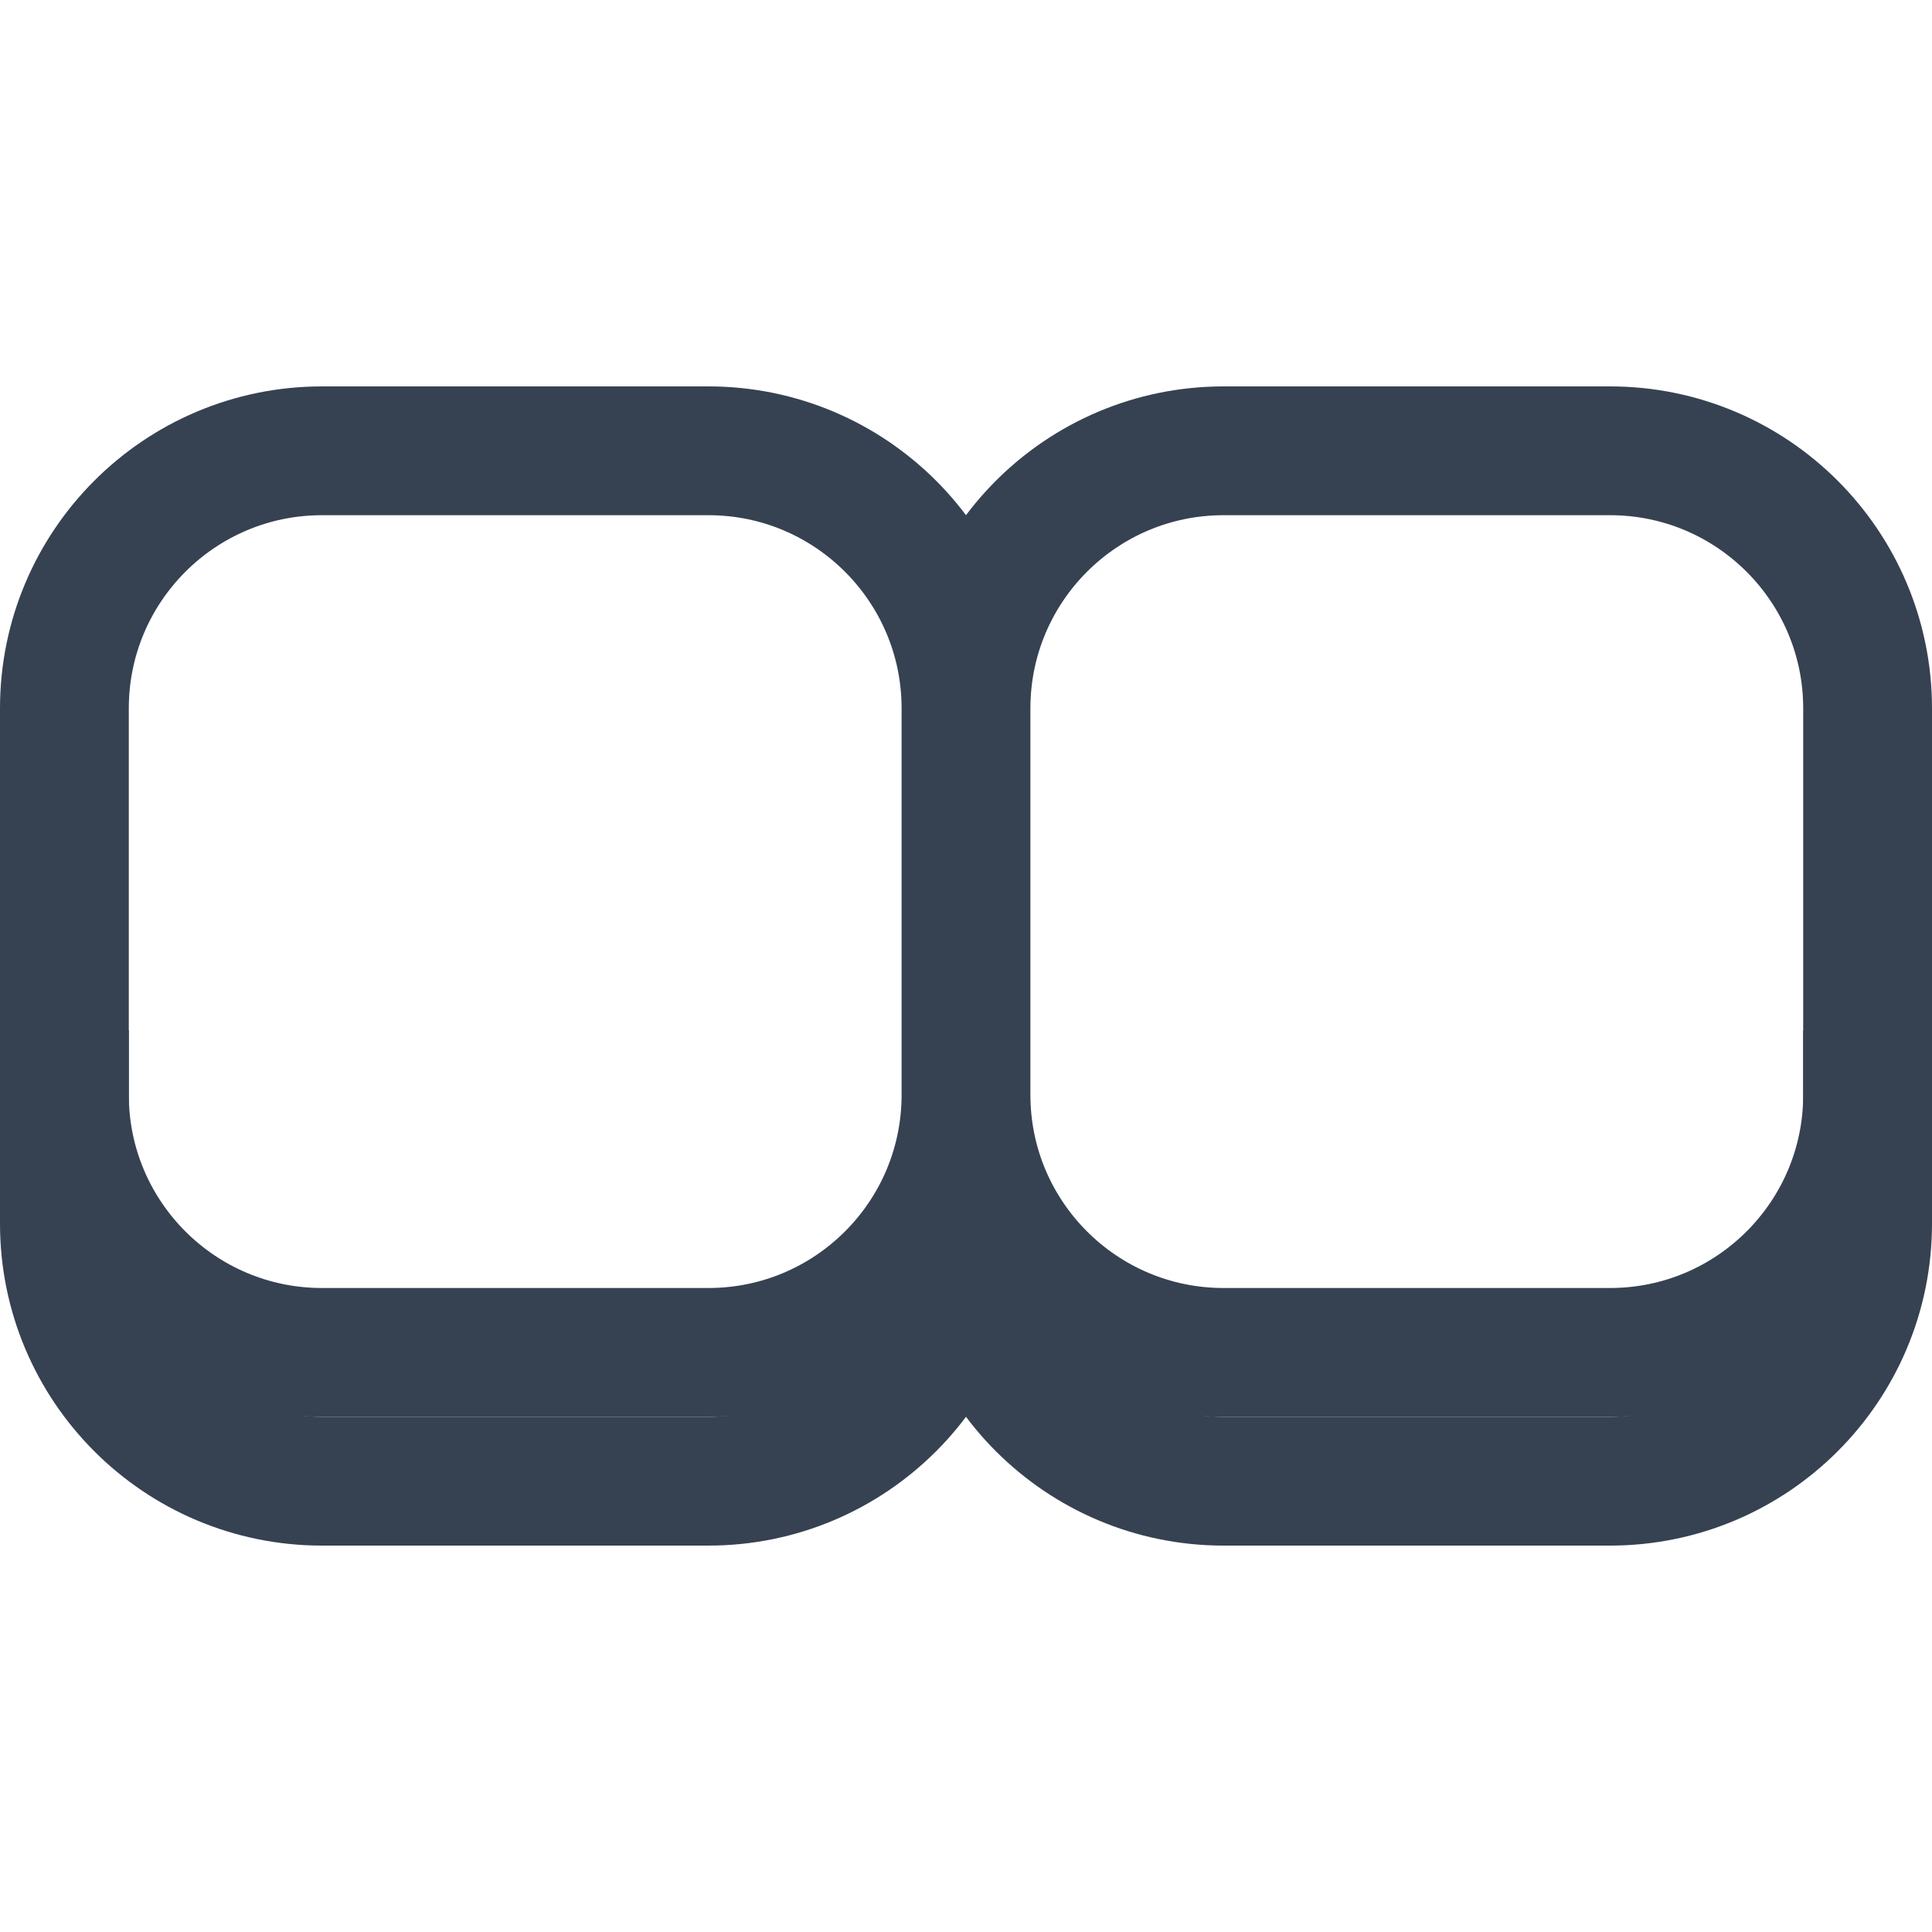
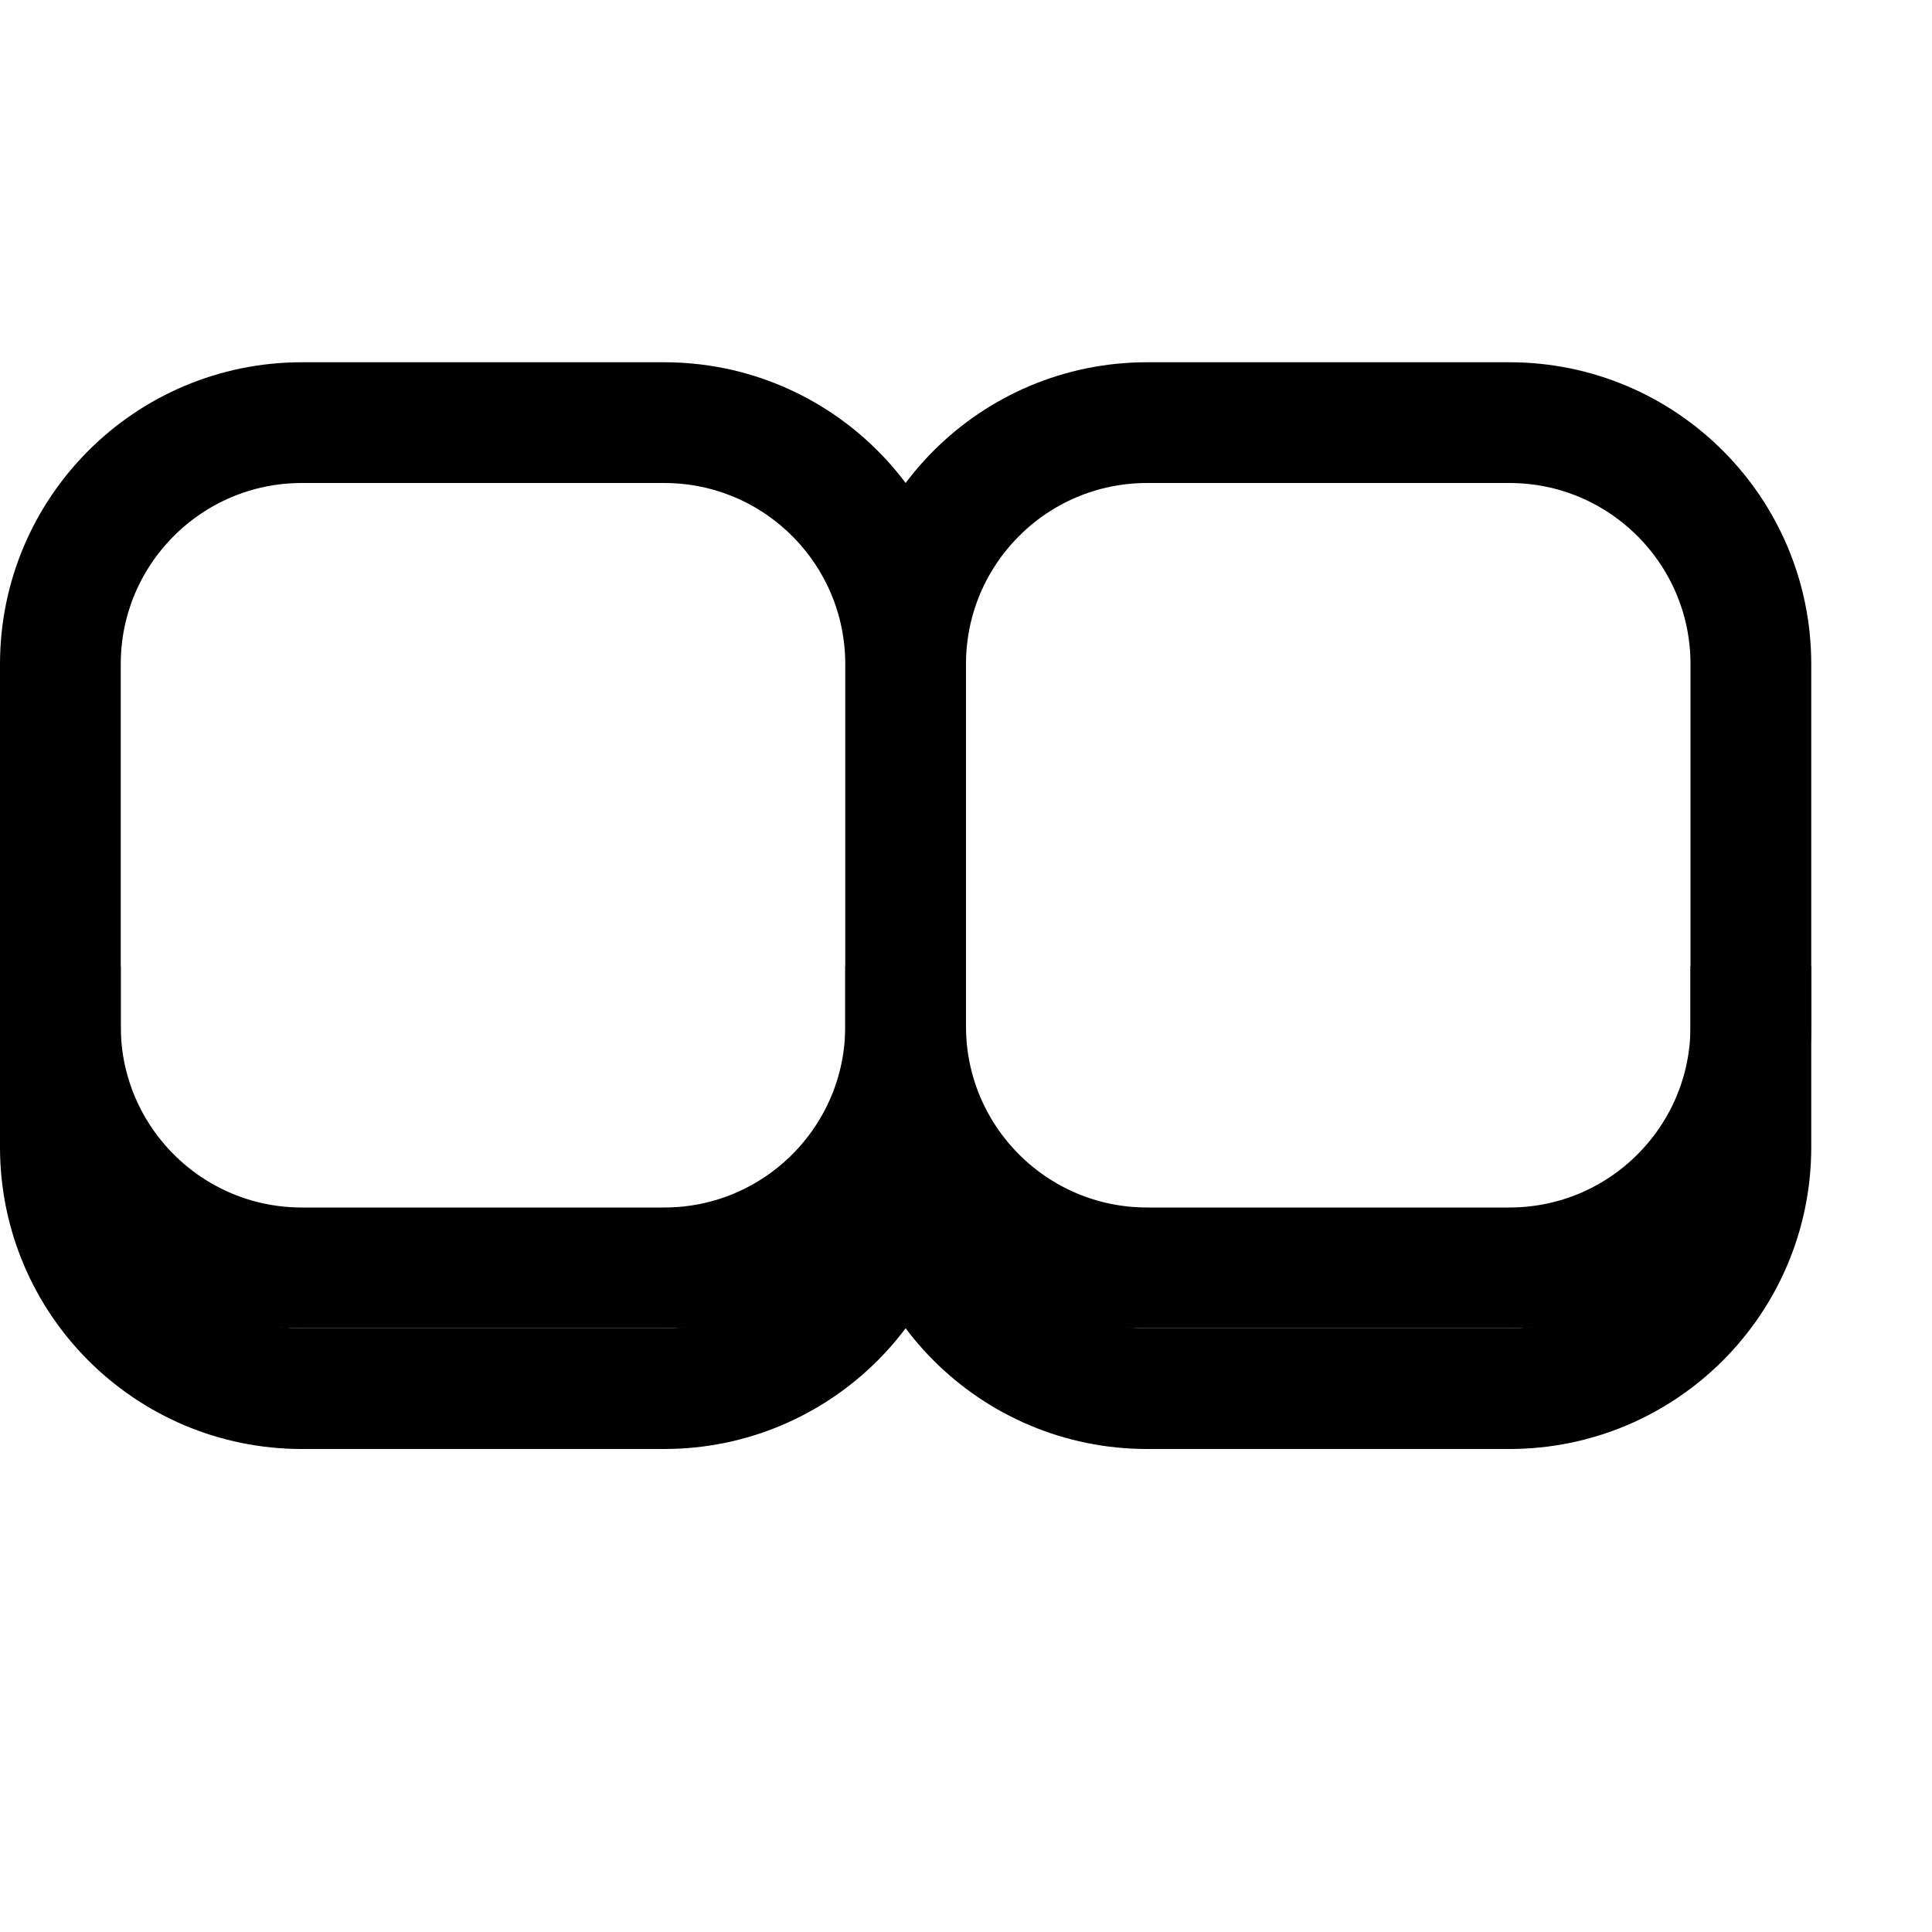
- <svg xmlns="http://www.w3.org/2000/svg" width="15" height="15" fill="none">
-   <path stroke="#364252" stroke-linecap="square" d="M7.5 9.5v0a2 2 0 0 0 2 2h3a2 2 0 0 0 2-2v-1M7.5 9.5v0a2 2 0 0 1-2 2h-3a2 2 0 0 1-2-2v-1" />
-   <path stroke="#364252" stroke-linecap="round" stroke-linejoin="round" d="M12.5 3.5h-3a2 2 0 0 0-2 2v3a2 2 0 0 0 2 2h3a2 2 0 0 0 2-2v-3a2 2 0 0 0-2-2ZM2.5 3.5h3a2 2 0 0 1 2 2v3a2 2 0 0 1-2 2h-3a2 2 0 0 1-2-2v-3a2 2 0 0 1 2-2Z" />
+ <svg xmlns="http://www.w3.org/2000/svg" width="16" height="16" fill="none">
+   <path stroke="#000" stroke-linecap="square" d="M7.5 8.5v1a2 2 0 0 0 2 2h3a2 2 0 0 0 2-2v-1M7.5 8.5v1a2 2 0 0 1-2 2h-3a2 2 0 0 1-2-2v-1" />
+   <path stroke="#000" stroke-linecap="round" stroke-linejoin="round" d="M12.5 3.5h-3a2 2 0 0 0-2 2v3a2 2 0 0 0 2 2h3a2 2 0 0 0 2-2v-3a2 2 0 0 0-2-2ZM2.5 3.5h3a2 2 0 0 1 2 2v3a2 2 0 0 1-2 2h-3a2 2 0 0 1-2-2v-3a2 2 0 0 1 2-2Z" />
</svg>
